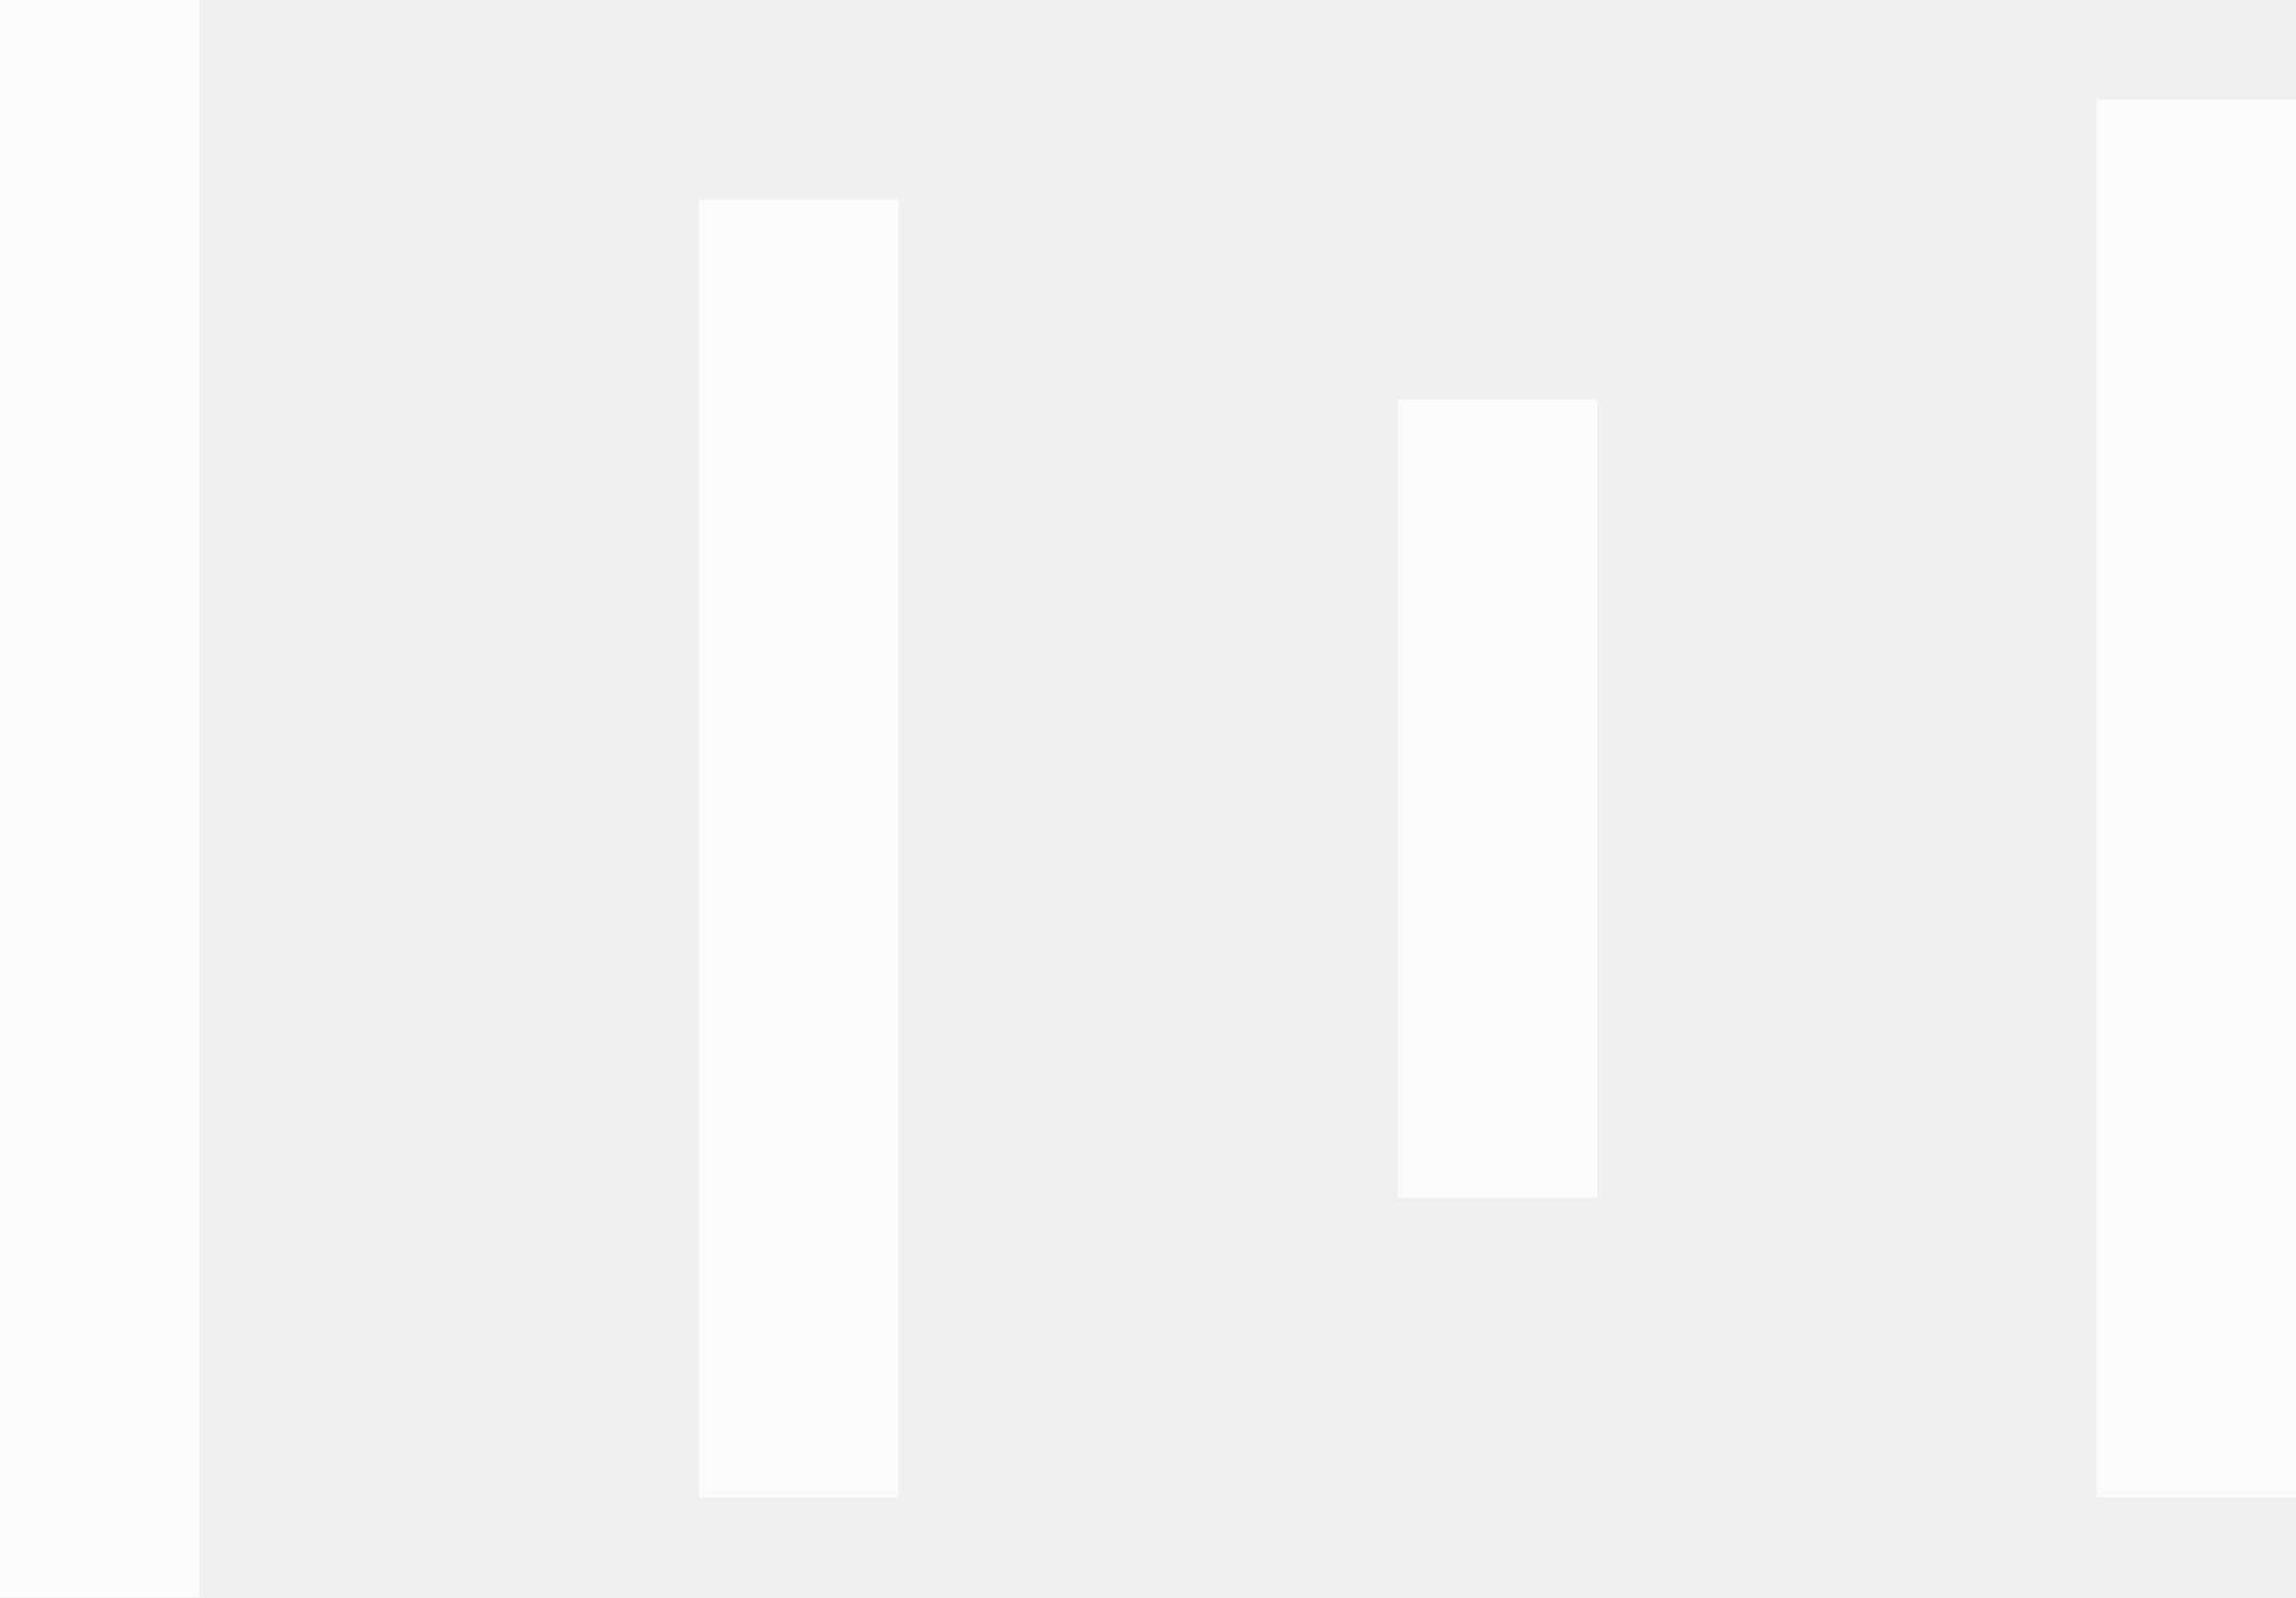
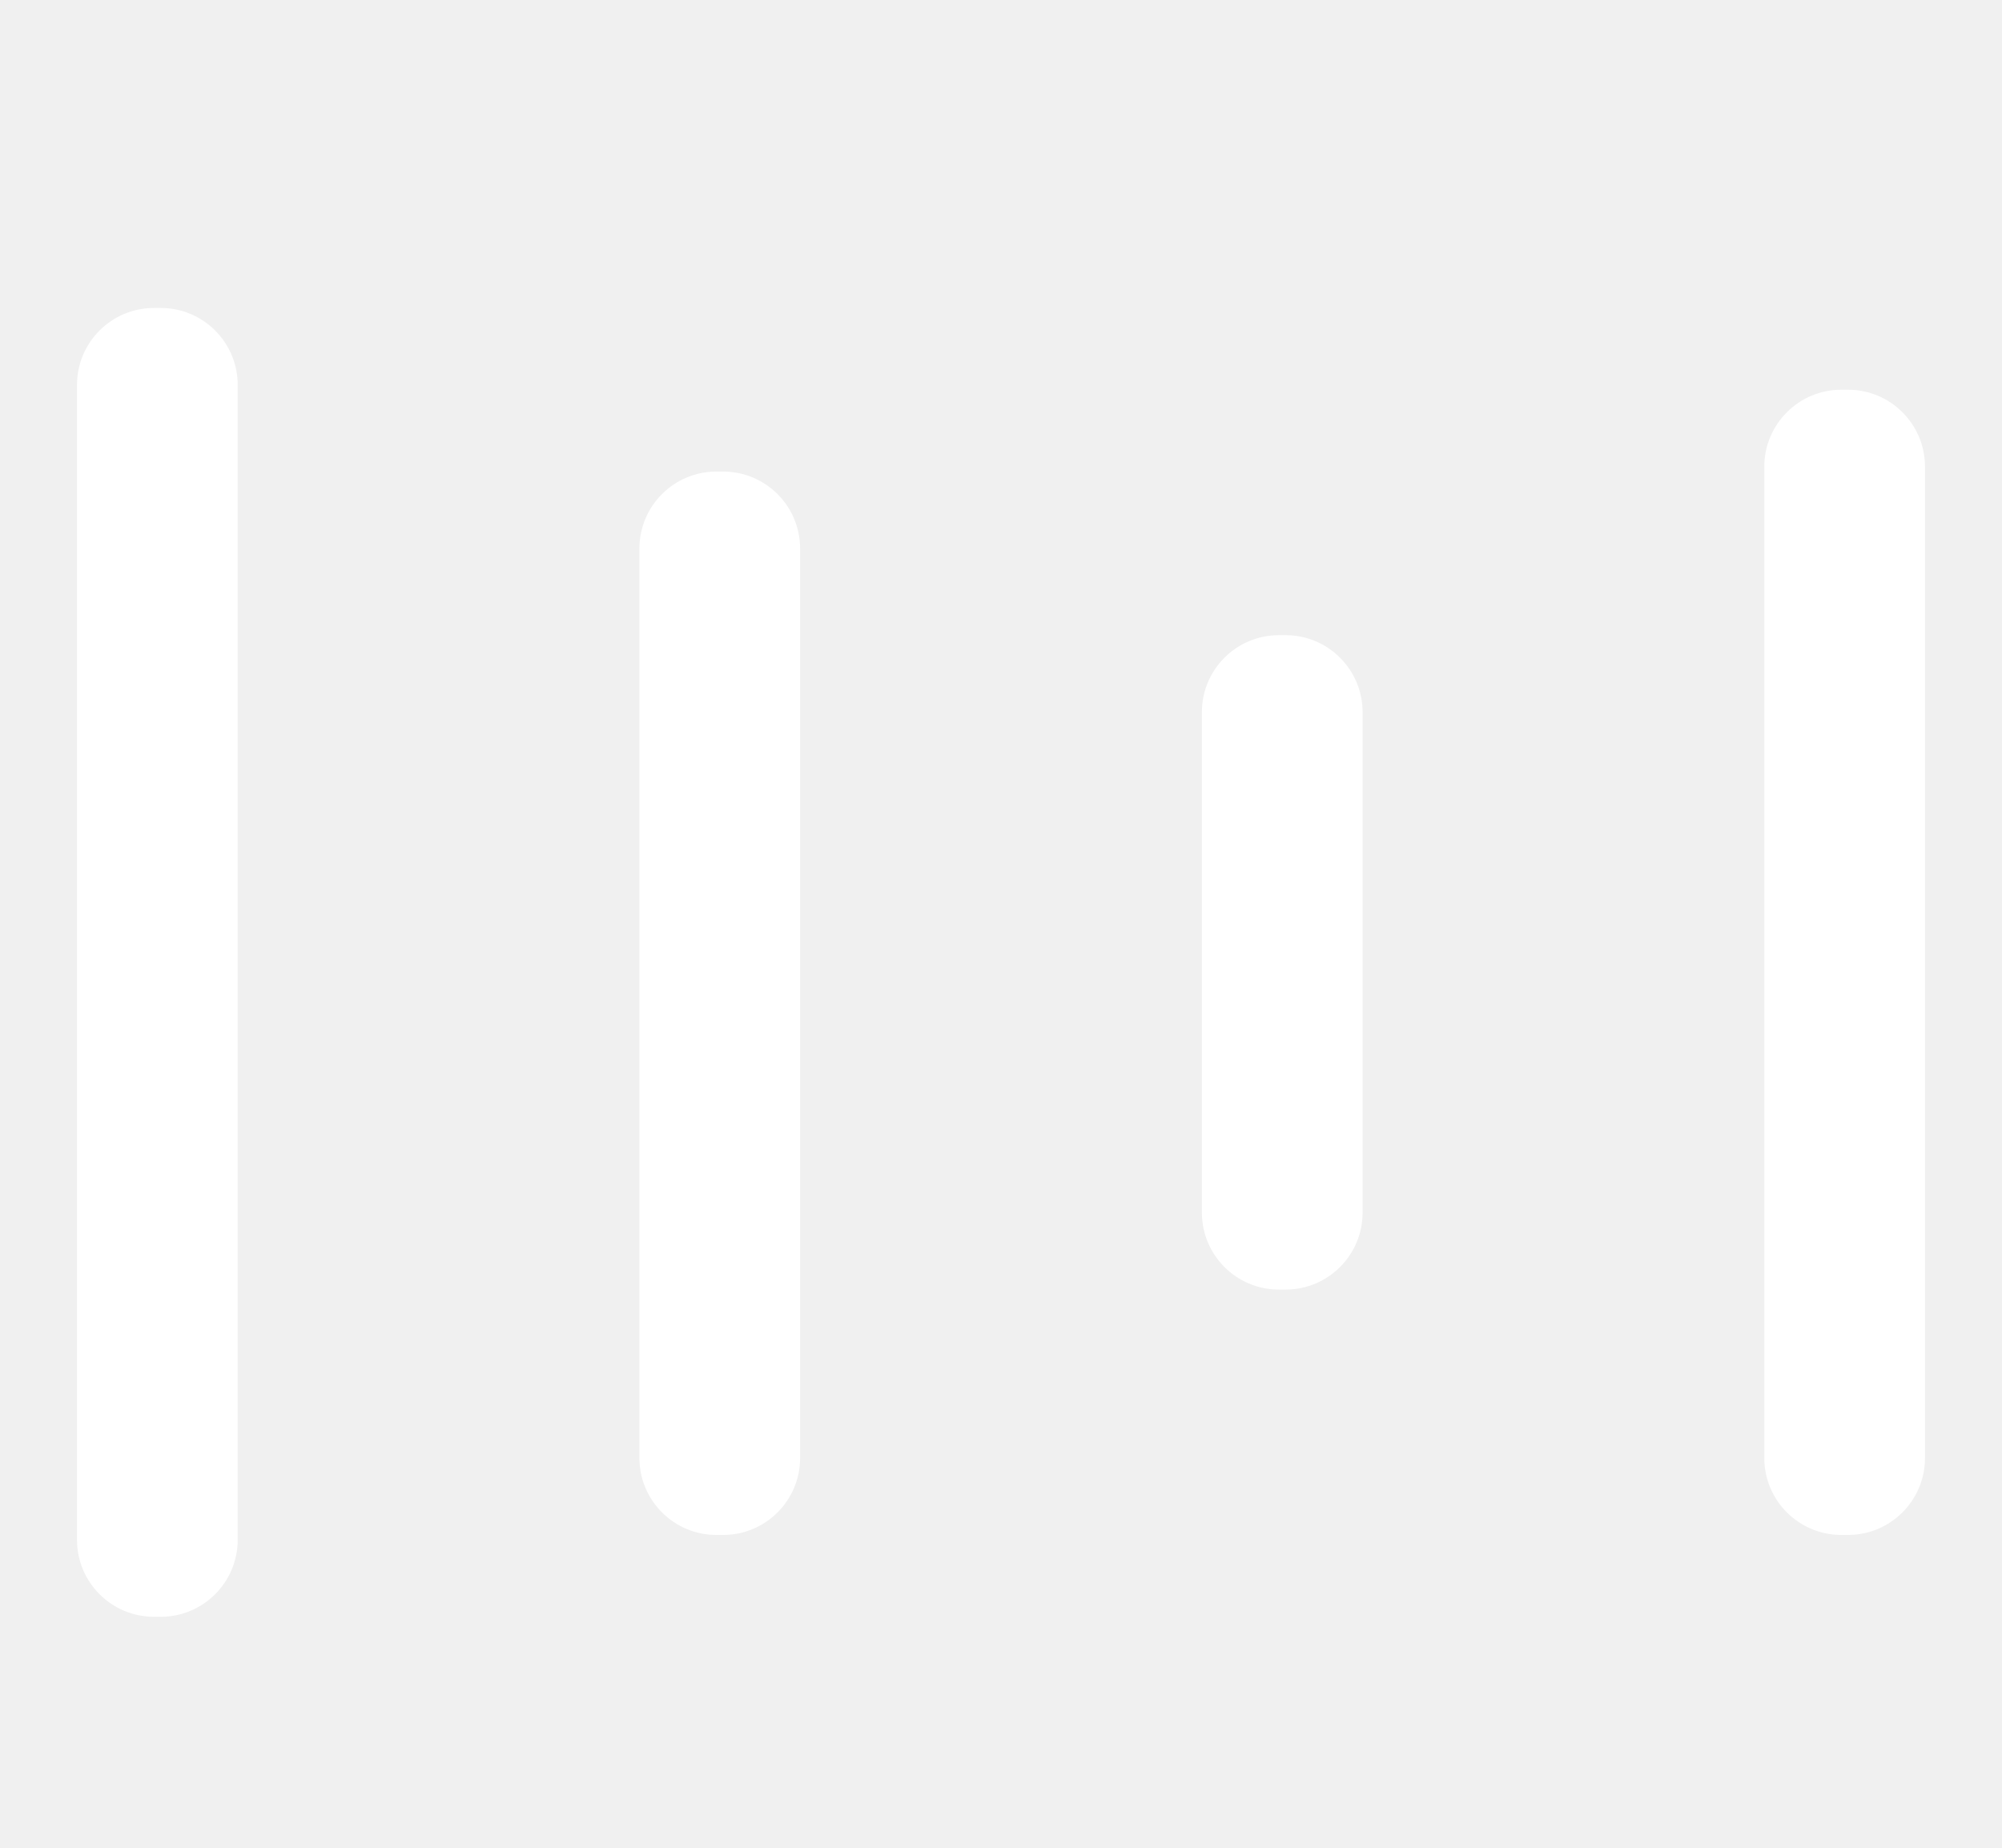
- <svg xmlns="http://www.w3.org/2000/svg" width="23px" height="16px" viewBox="0 0 23 16" version="1.1">
+ <svg xmlns="http://www.w3.org/2000/svg" width="26px" height="24px" viewBox="0 0 26 24" version="1.1">
  <defs />
-   <g id="Desktop" stroke="none" stroke-width="1" fill="none" fill-rule="evenodd" opacity="0.74">
-     <g id="Landing-page" transform="translate(-1344, -933)" fill="#FFFFFF">
-       <g id="footer" transform="translate(0, 879)">
-         <g id="music" transform="translate(1344, 54)">
-           <rect id="Rectangle-4" x="0" y="0" width="2" height="16" />
-           <rect id="Rectangle-4-Copy" x="7" y="2" width="2" height="13" />
-           <rect id="Rectangle-4-Copy-2" x="14" y="4" width="2" height="8" />
-           <rect id="Rectangle-4-Copy-3" x="21" y="1" width="2" height="14" />
-         </g>
-       </g>
+   <g id="music" stroke="none" stroke-width="1" fill="none" fill-rule="evenodd">
+     <g transform="translate(1, 4)" fill="#FFFFFF">
+       <rect id="Rectangle-4" x="0" y="0" width="2.087" height="17" rx="1" />
+       <rect id="Rectangle-4-Copy" x="7.304" y="2.125" width="2.087" height="13.812" rx="1" />
+       <rect id="Rectangle-4-Copy-2" x="14.609" y="4.25" width="2.087" height="8.5" rx="1" />
+       <rect id="Rectangle-4-Copy-3" x="21.913" y="1.062" width="2.087" height="14.875" rx="1" />
    </g>
  </g>
</svg>
